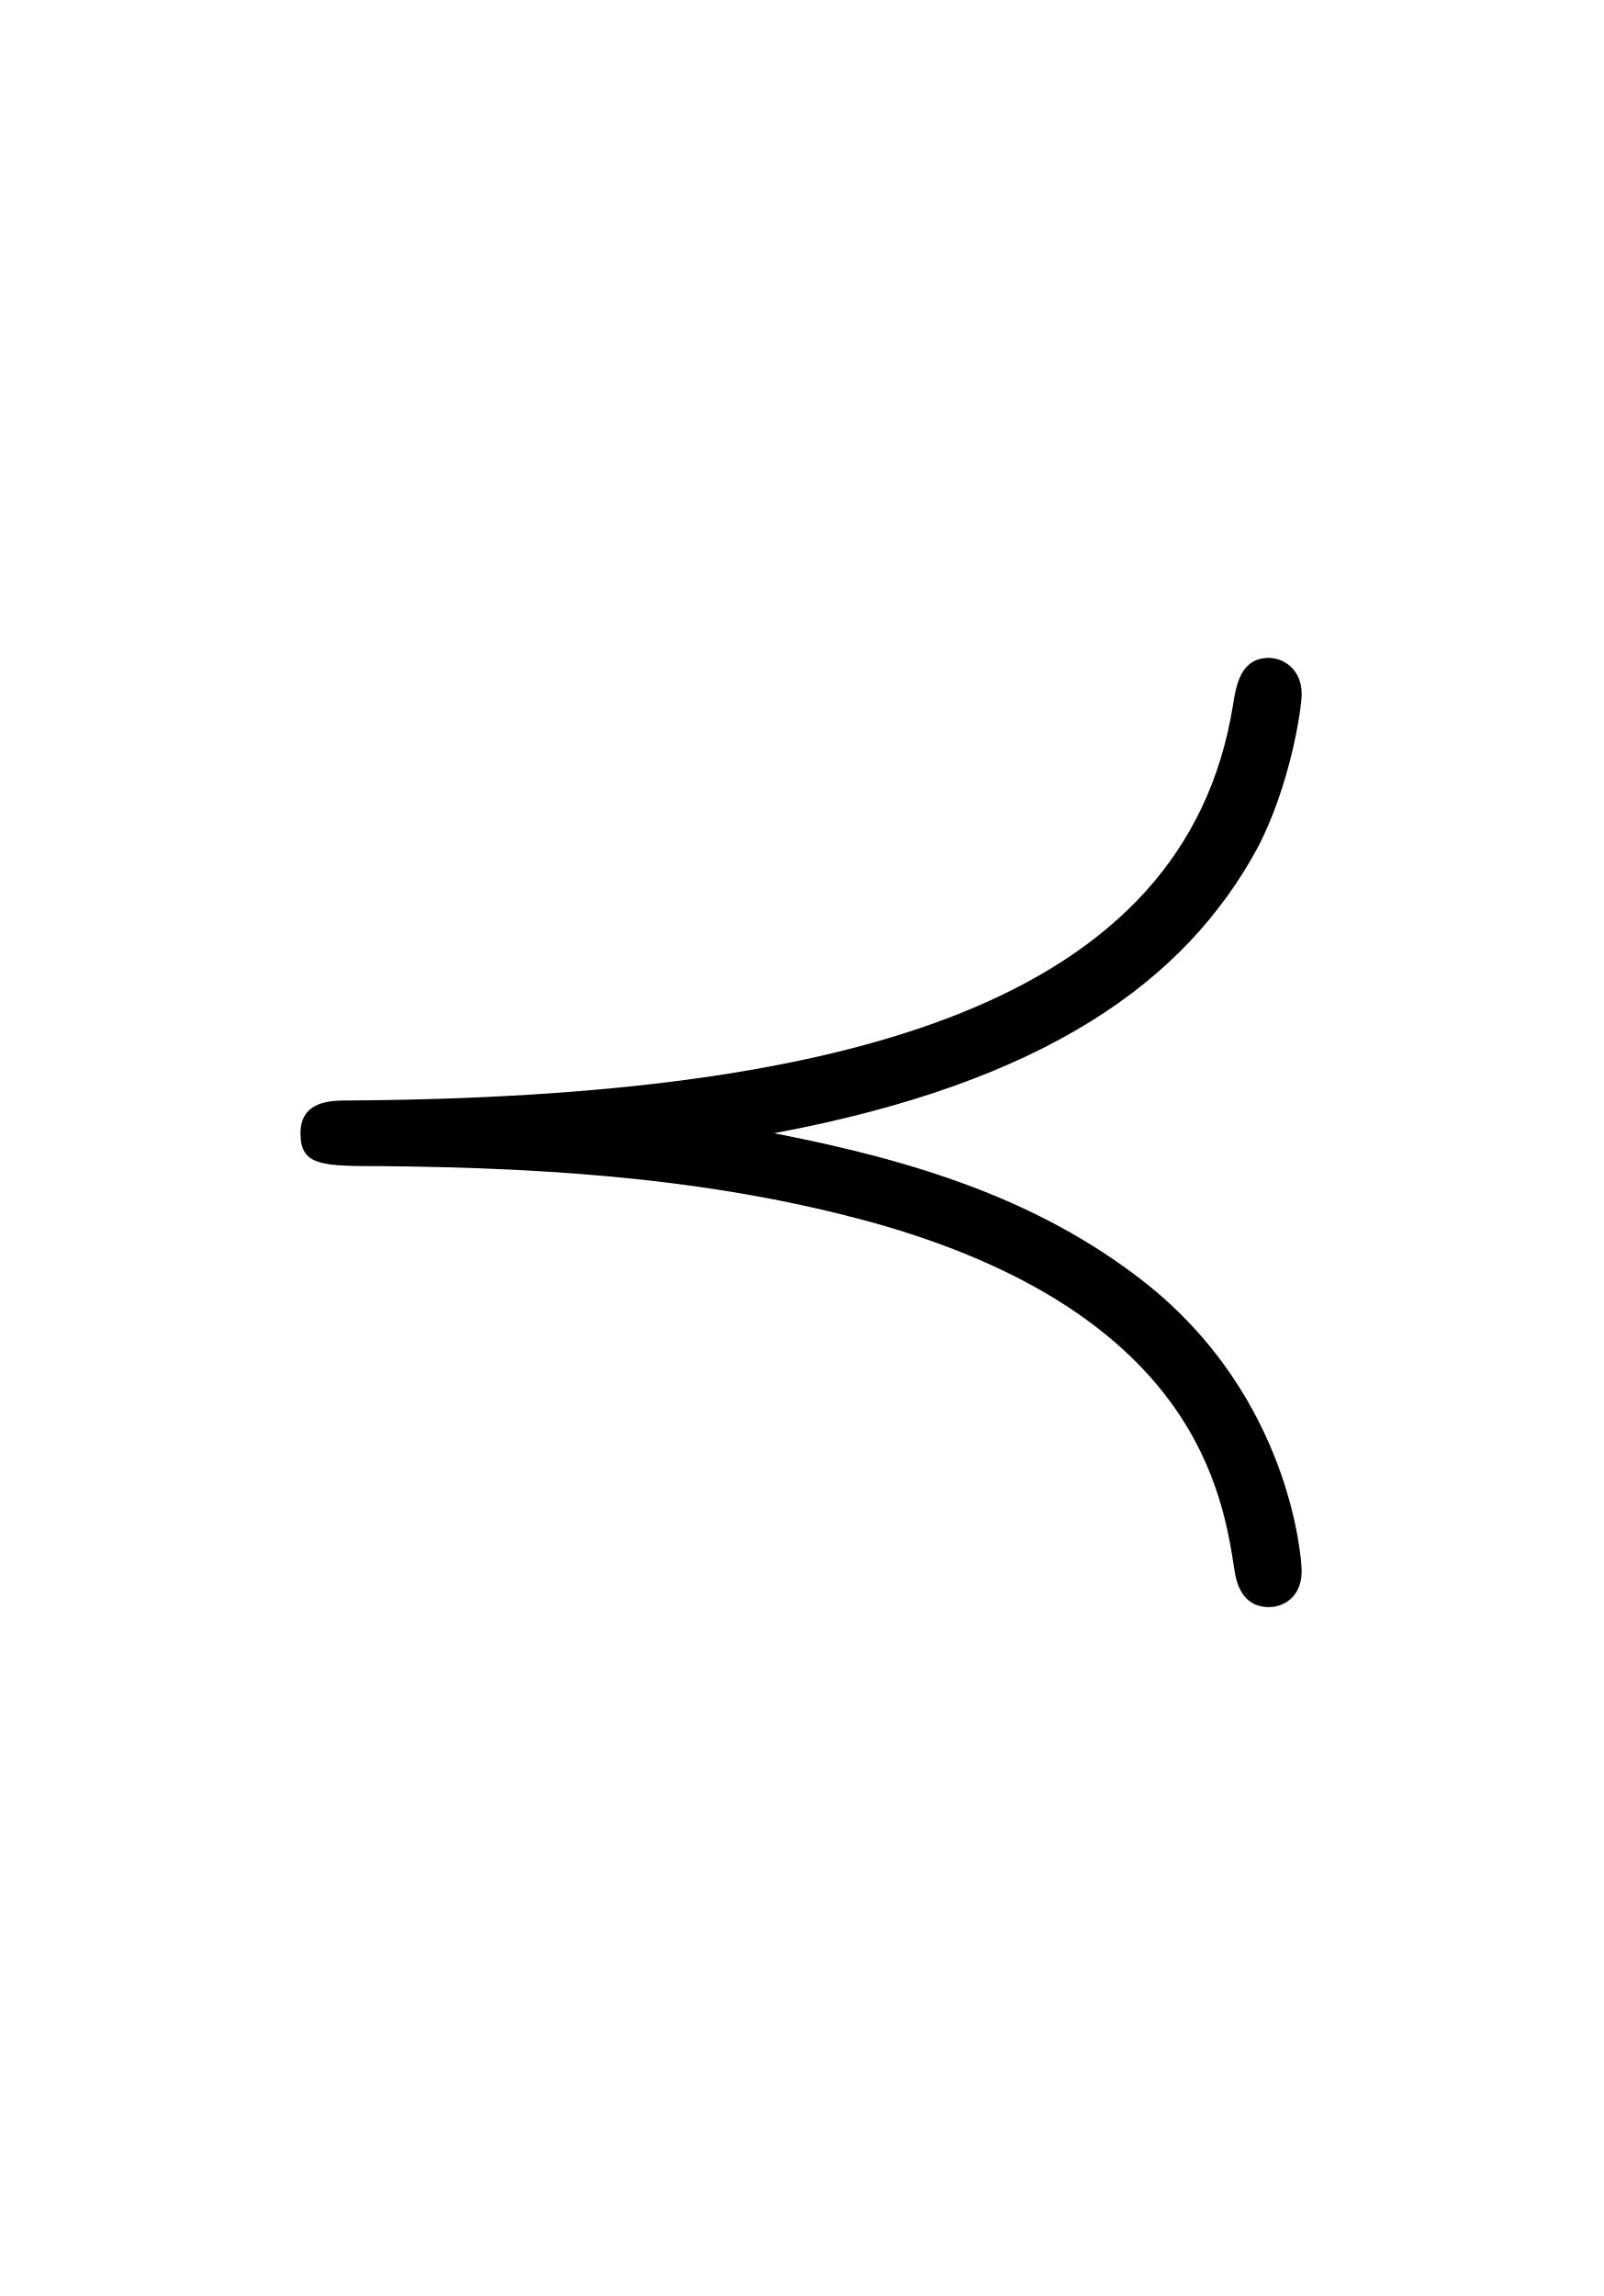
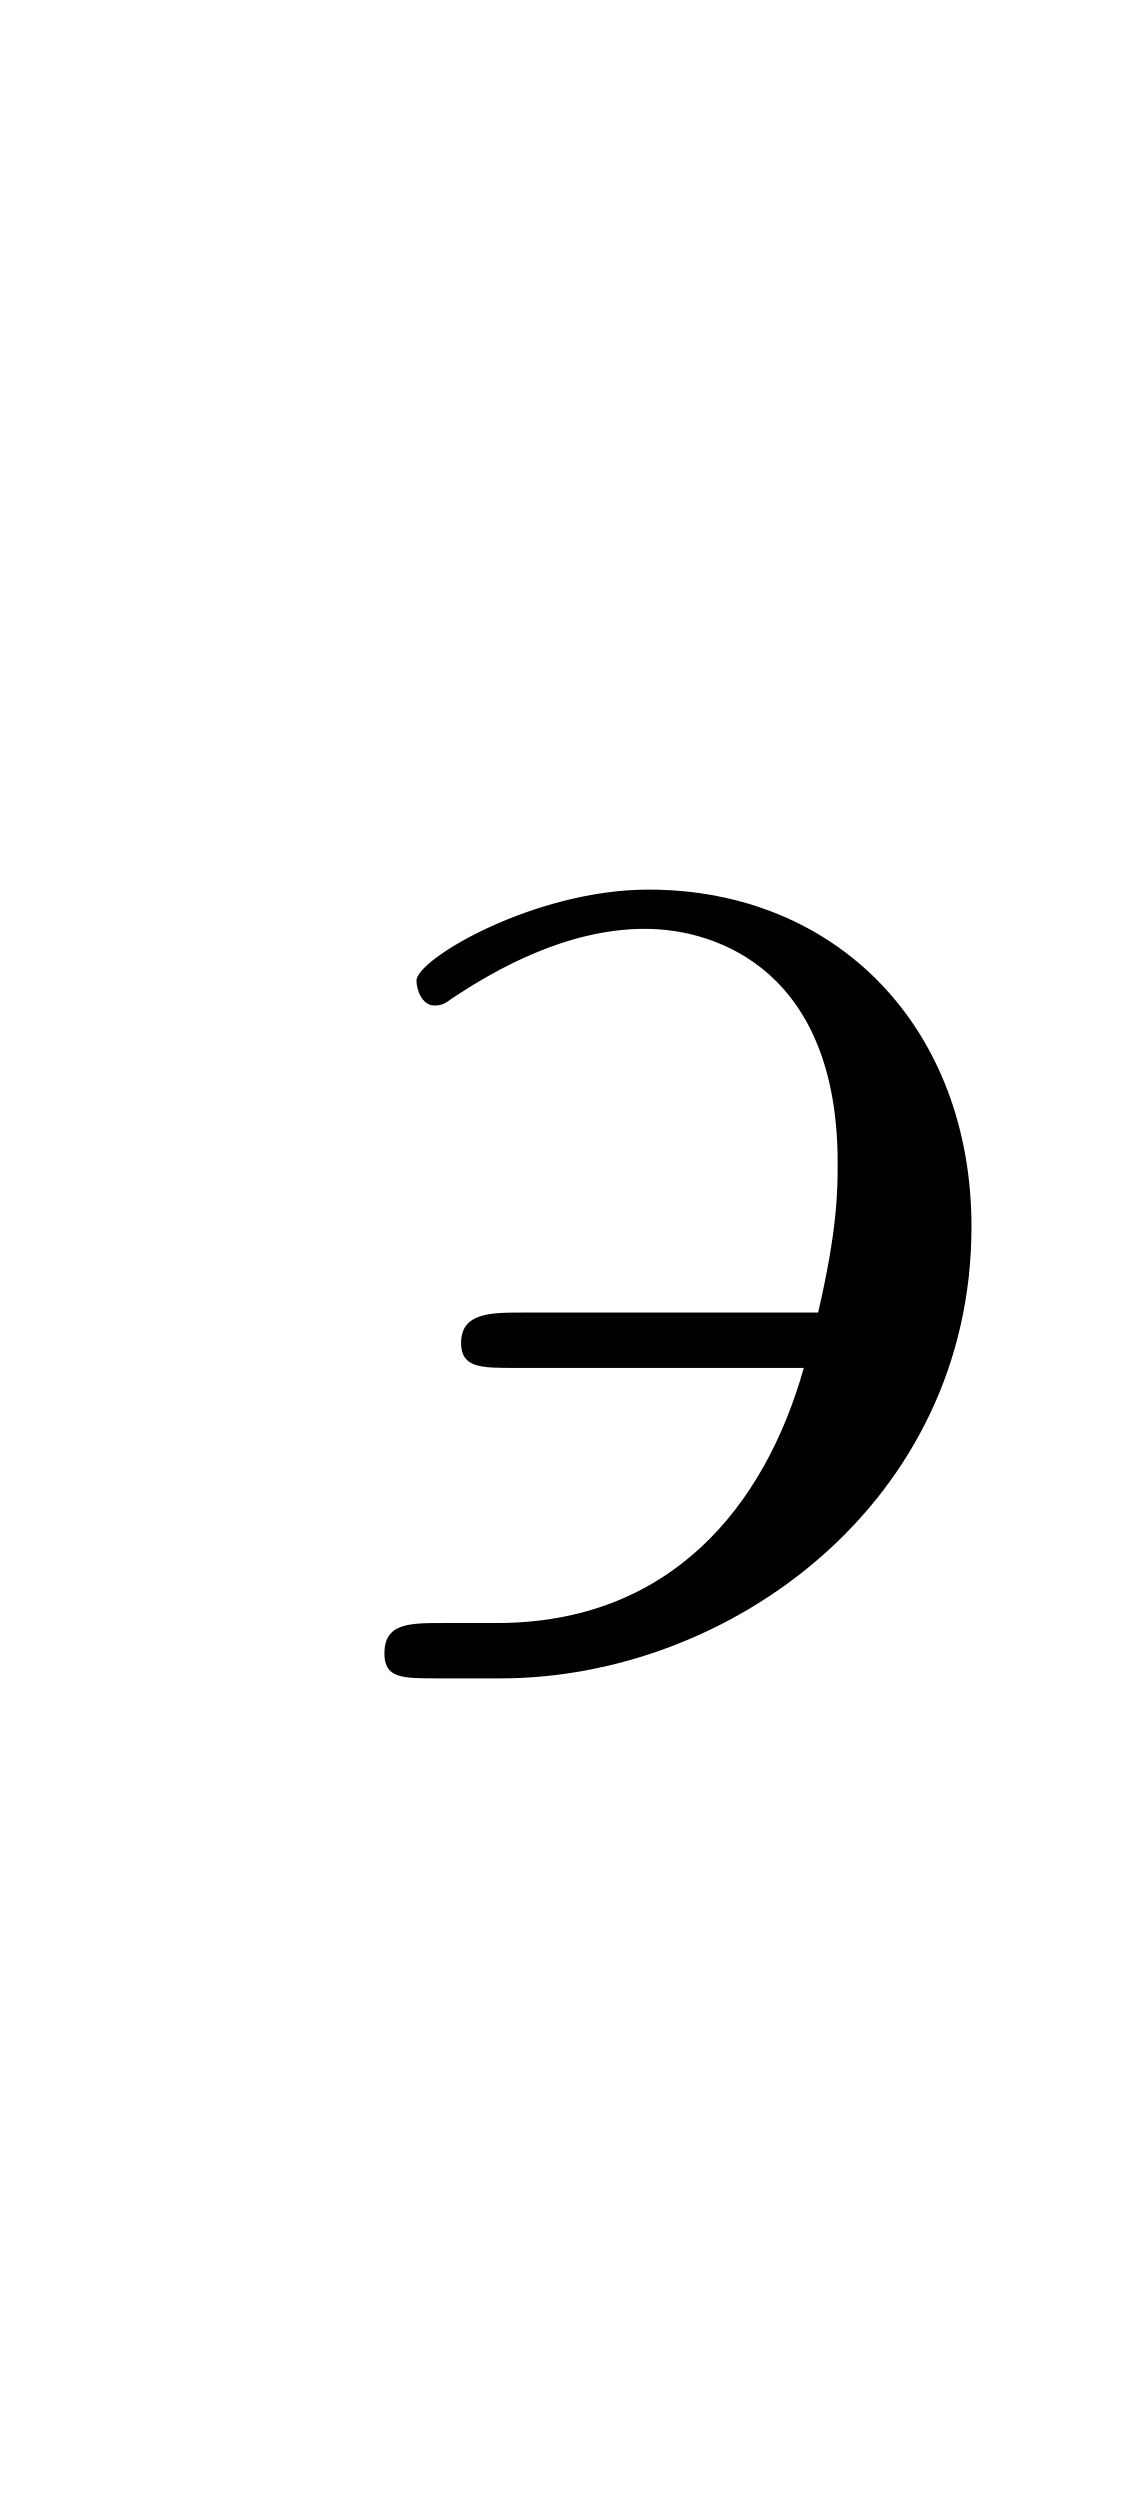
- <svg xmlns="http://www.w3.org/2000/svg" xmlns:xlink="http://www.w3.org/1999/xlink" version="1.1" viewBox="-165.1 -165.1 22.354 32">
+ <svg xmlns="http://www.w3.org/2000/svg" xmlns:xlink="http://www.w3.org/1999/xlink" version="1.1" viewBox="-165.1 -165.1 14.39 32">
  <defs>
-     <path id="g0-30" d="M3.706-2.481C5.36-2.79 6.207-3.407 6.645-4.214C6.844-4.593 6.914-5.061 6.914-5.151C6.914-5.3 6.804-5.37 6.715-5.37C6.545-5.37 6.516-5.21 6.496-5.081C6.207-3.288 4.194-2.7 1.116-2.68C1.016-2.68 .827-2.68 .827-2.481S.956-2.281 1.325-2.281C2.361-2.271 3.397-2.202 4.394-1.913C6.276-1.355 6.436-.279 6.506 .179C6.516 .239 6.545 .399 6.715 .399C6.804 .399 6.914 .339 6.914 .179C6.914 .12 6.854-.877 5.948-1.584C5.32-2.072 4.583-2.311 3.706-2.481Z" />
+     <path id="g0-127" d="M3.487-1.733C3.268-.956 2.74-.309 1.773-.309H1.474C1.285-.309 1.146-.309 1.146-.139C1.146 0 1.245 0 1.445 0H1.793C3.078 0 4.423-.986 4.423-2.521C4.423-3.626 3.676-4.403 2.62-4.403C1.983-4.403 1.325-4.015 1.325-3.895C1.325-3.846 1.355-3.756 1.425-3.756C1.465-3.756 1.484-3.766 1.524-3.796C1.763-3.955 2.162-4.184 2.6-4.184C3.019-4.184 3.676-3.935 3.676-2.879C3.676-2.73 3.676-2.511 3.567-2.042H1.913C1.743-2.042 1.574-2.042 1.574-1.873C1.574-1.733 1.684-1.733 1.873-1.733H3.487Z" />
  </defs>
  <g id="page1" transform="scale(2.293061)">
-     <use x="-71" y="-62.631" xlink:href="#g0-30" />
+     <use x="-71" y="-62.631" xlink:href="#g0-127" />
  </g>
</svg>
